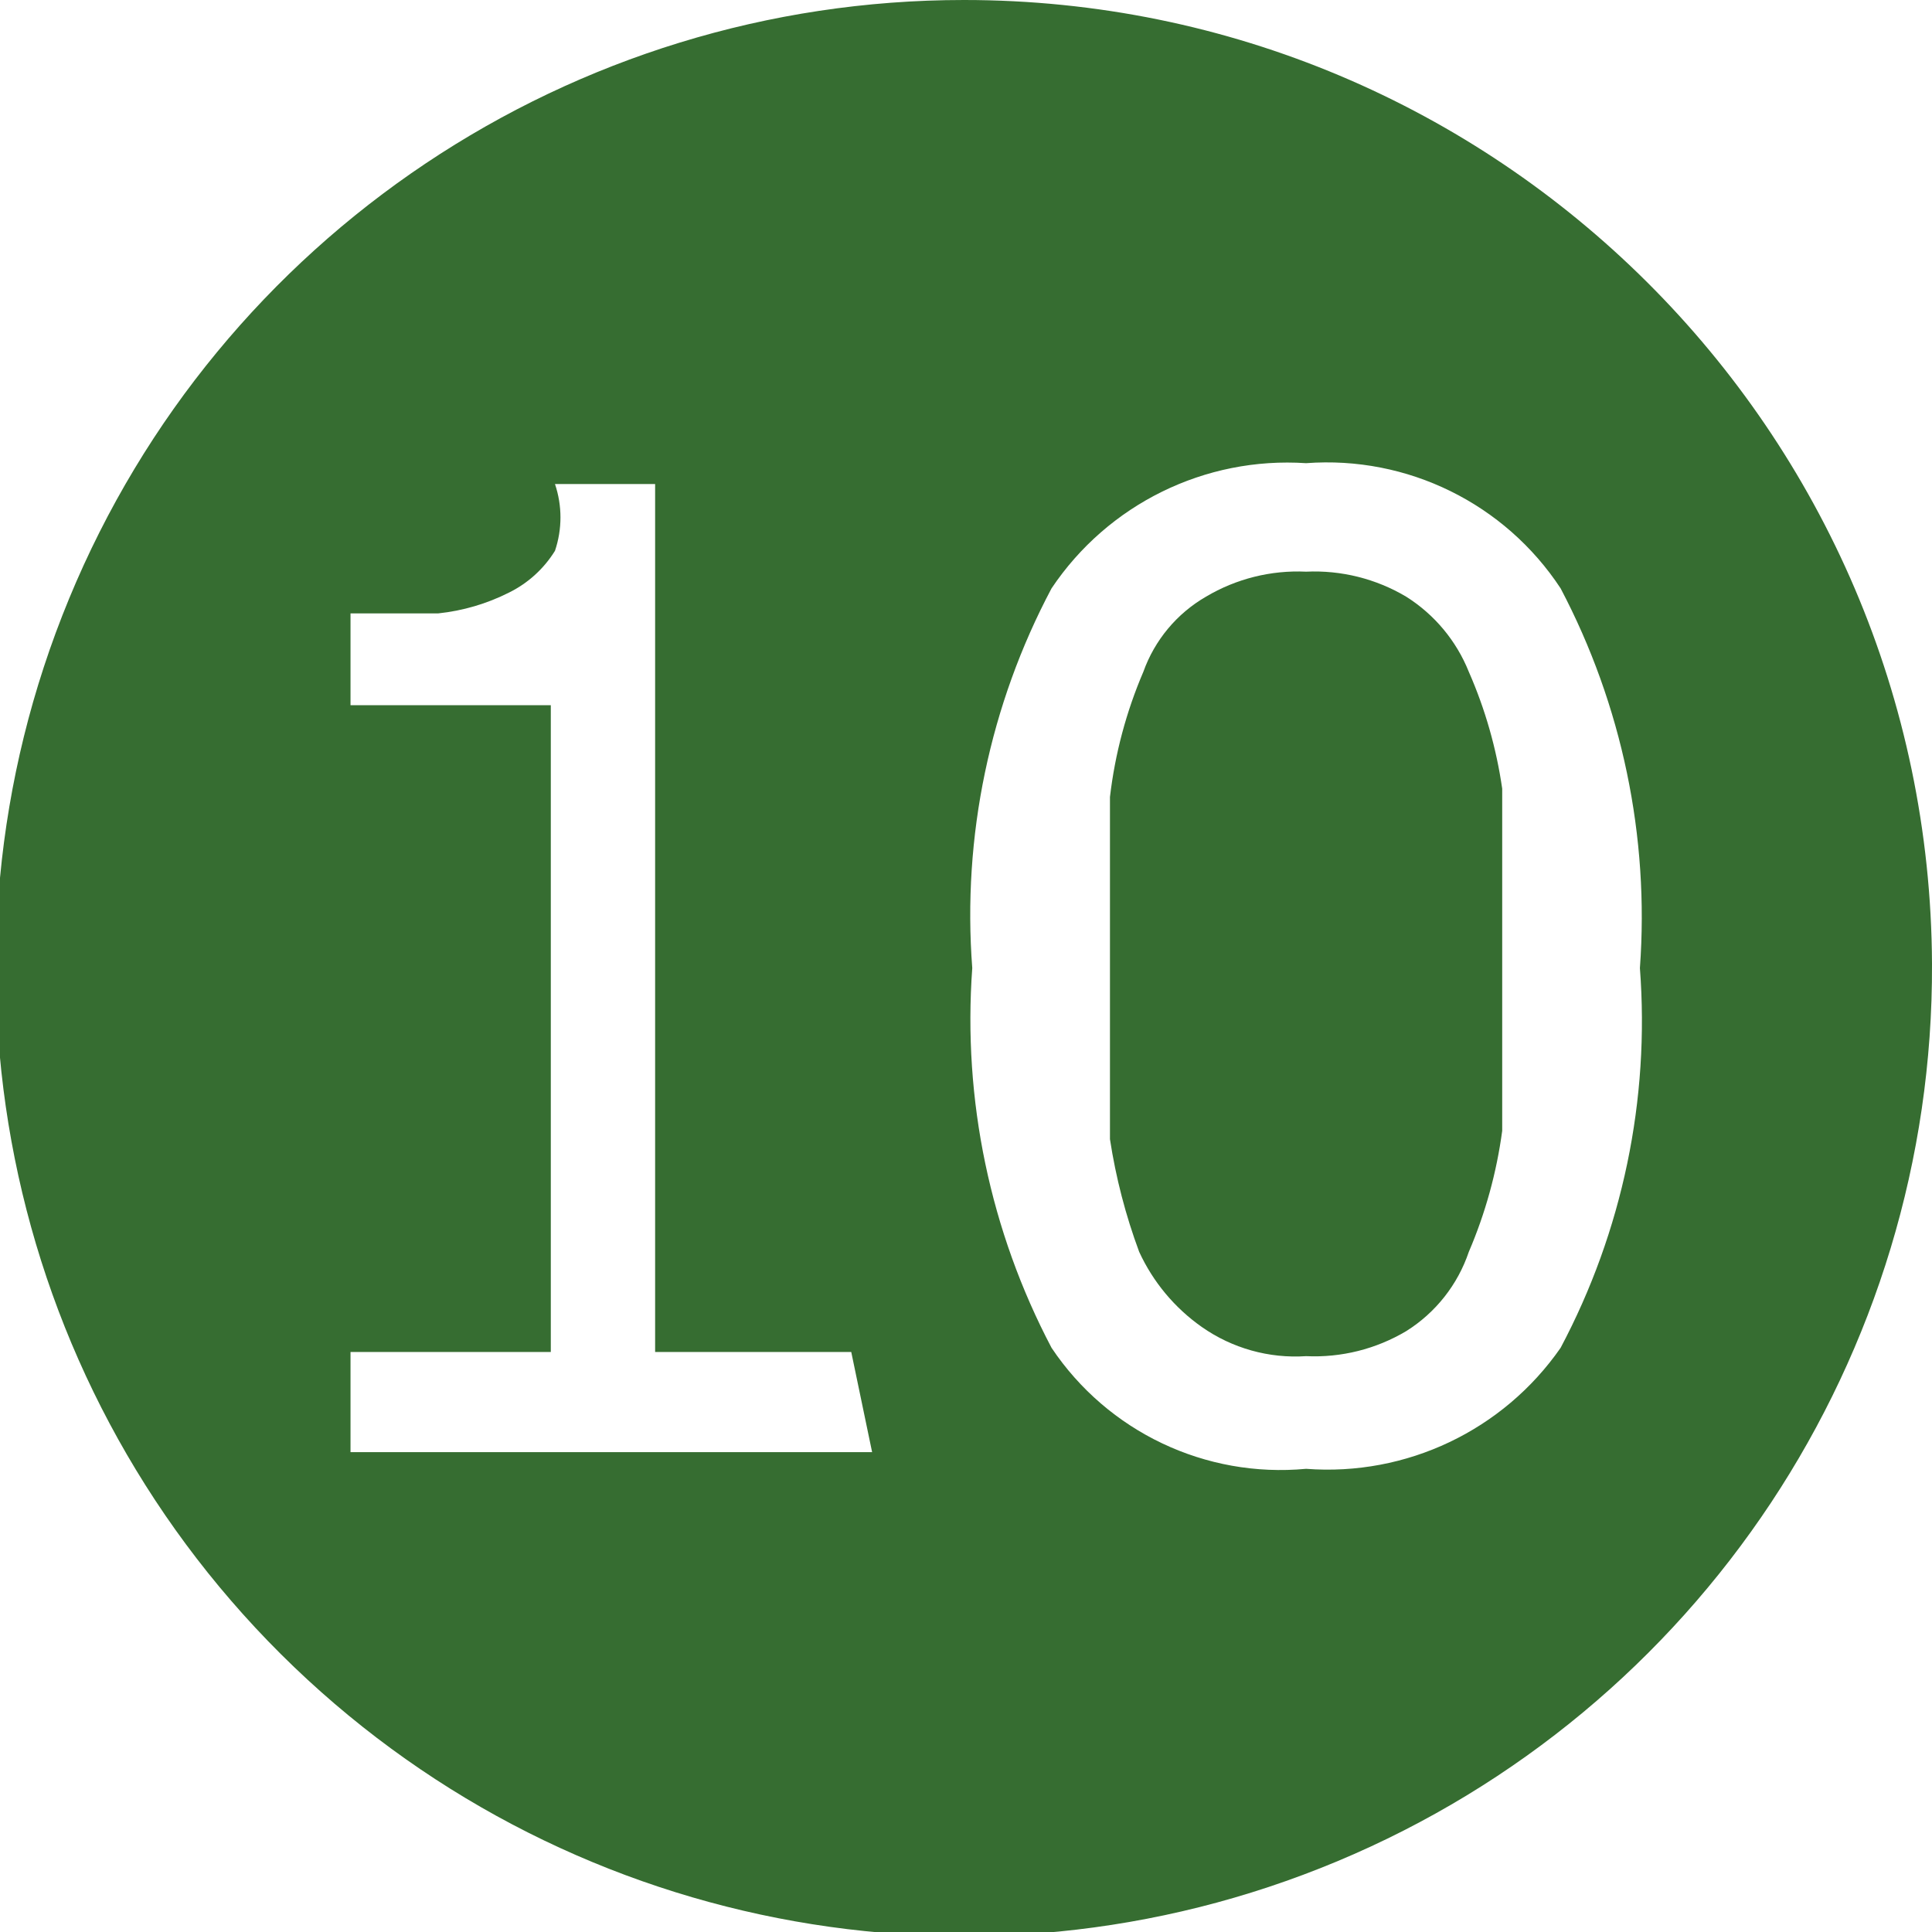
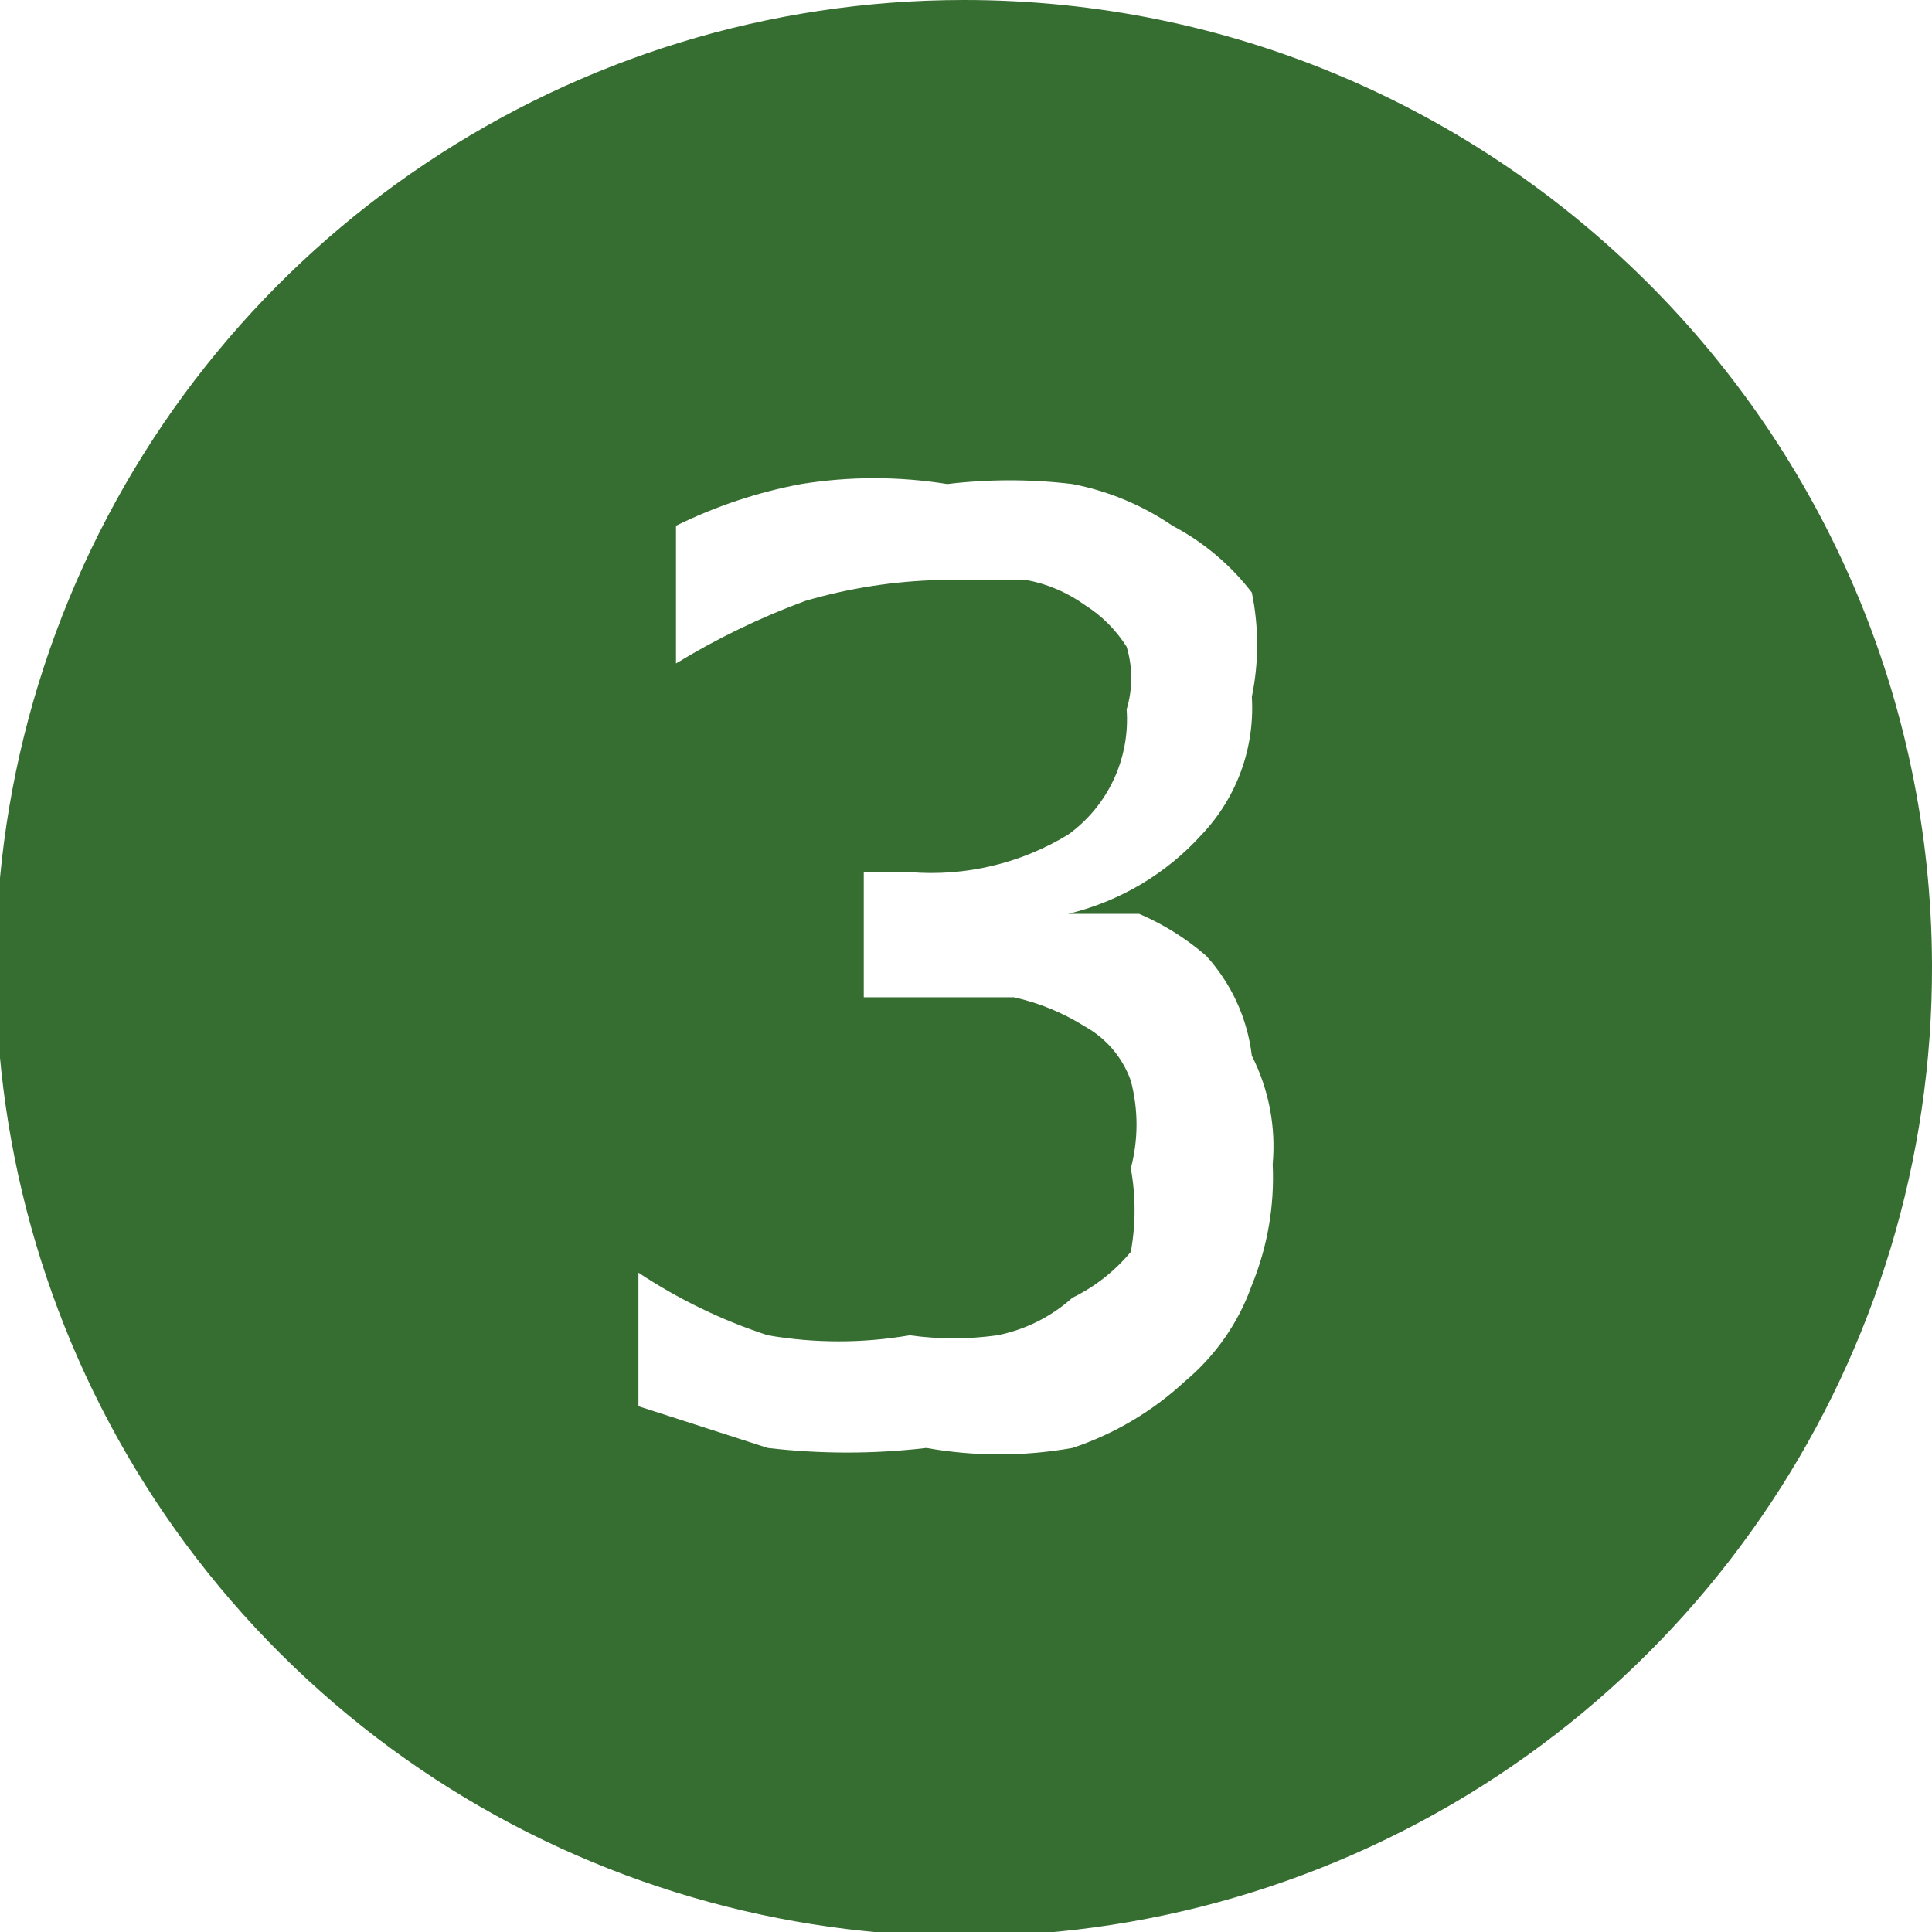
<svg xmlns="http://www.w3.org/2000/svg" viewBox="0 0 4.63 4.63">
  <defs>
    <style>.cls-1{fill:#366d31;fill-rule:evenodd;}</style>
  </defs>
  <g id="Camada_2" data-name="Camada 2">
    <g id="Camada_1-2" data-name="Camada 1">
-       <path class="cls-1" d="M3.52,1.61a.38.38,0,0,0-.15-.18.43.43,0,0,0-.24-.06.43.43,0,0,0-.24.06.34.34,0,0,0-.15.18,1.08,1.08,0,0,0-.08.3c0,.13,0,.26,0,.41s0,.3,0,.41A1.37,1.37,0,0,0,2.73,3a.45.45,0,0,0,.15.18.39.39,0,0,0,.25.07.43.43,0,0,0,.24-.06A.36.36,0,0,0,3.52,3a1.11,1.11,0,0,0,.08-.29c0-.12,0-.25,0-.41s0-.3,0-.41A1.08,1.08,0,0,0,3.52,1.61Z" />
-       <path class="cls-1" d="M2.31,0A2.32,2.32,0,1,0,4.63,2.31,2.32,2.32,0,0,0,2.31,0ZM2.09,3.48H.84V3.24h.48V1.69H.84V1.47h.21a.49.49,0,0,0,.17-.05.27.27,0,0,0,.11-.1.25.25,0,0,0,0-.16h.24V3.24h.47Zm1.65-.25a.68.68,0,0,1-.61.29.66.66,0,0,1-.61-.29,1.69,1.69,0,0,1-.19-.91,1.67,1.67,0,0,1,.19-.91.68.68,0,0,1,.61-.3.67.67,0,0,1,.61.3,1.69,1.69,0,0,1,.19.91A1.67,1.67,0,0,1,3.74,3.23Z" />
+       <path class="cls-1" d="M2.31,0A2.32,2.32,0,1,0,4.63,2.31,2.32,2.32,0,0,0,2.31,0ZM3,3.08a.53.53,0,0,1-.16.23.74.74,0,0,1-.27.16,1,1,0,0,1-.35,0,1.64,1.64,0,0,1-.38,0l-.31-.1V3.05h0a1.28,1.28,0,0,0,.31.15,1,1,0,0,0,.34,0,.76.76,0,0,0,.21,0,.38.38,0,0,0,.18-.09A.42.42,0,0,0,2.71,3a.56.56,0,0,0,0-.2.41.41,0,0,0,0-.21.24.24,0,0,0-.11-.13.54.54,0,0,0-.17-.07H2.07V2.09h.11A.63.63,0,0,0,2.56,2,.34.34,0,0,0,2.7,1.7a.26.26,0,0,0,0-.15.32.32,0,0,0-.1-.1.35.35,0,0,0-.14-.06H2.25a1.25,1.25,0,0,0-.32.05,1.77,1.77,0,0,0-.31.15h0V1.26a1.16,1.16,0,0,1,.3-.1,1.1,1.1,0,0,1,.35,0,1.26,1.26,0,0,1,.3,0,.64.64,0,0,1,.24.1A.58.58,0,0,1,3,1.42a.62.62,0,0,1,0,.25A.44.44,0,0,1,2.88,2a.63.63,0,0,1-.32.19v0l.17,0a.62.62,0,0,1,.16.1A.43.43,0,0,1,3,2.53a.48.48,0,0,1,.05.26A.68.68,0,0,1,3,3.08Z" />
    </g>
  </g>
</svg>
